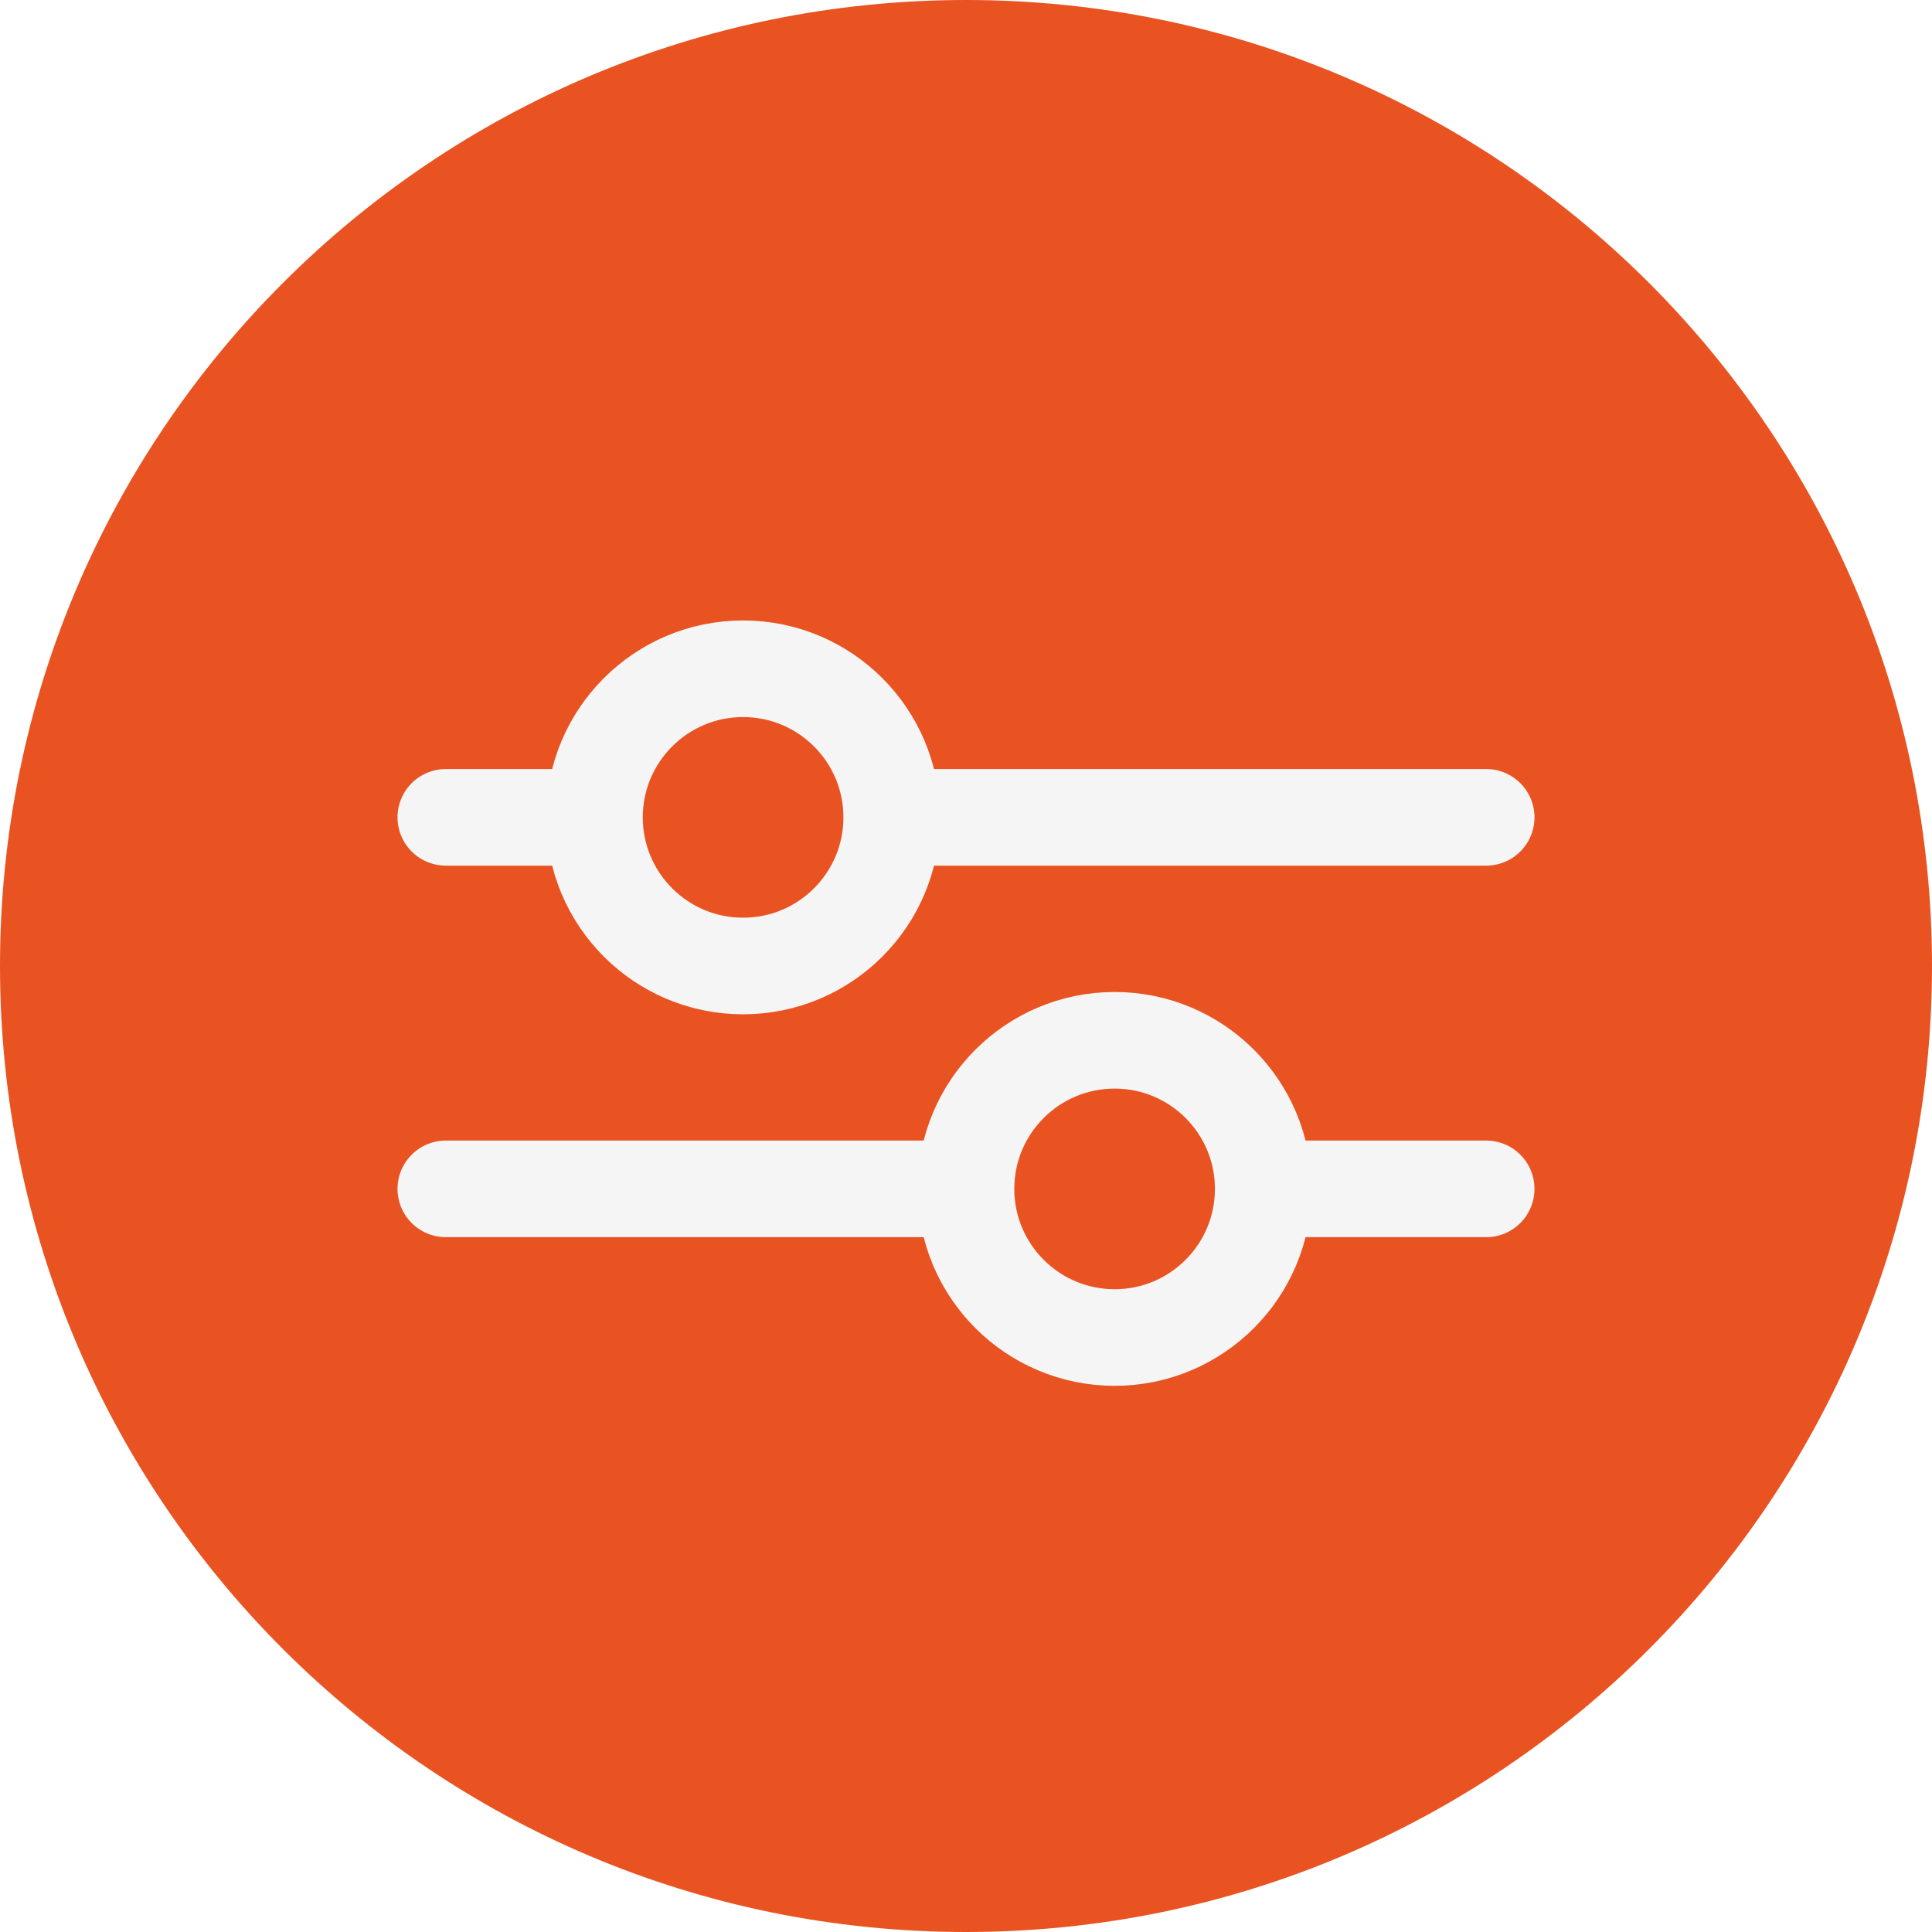
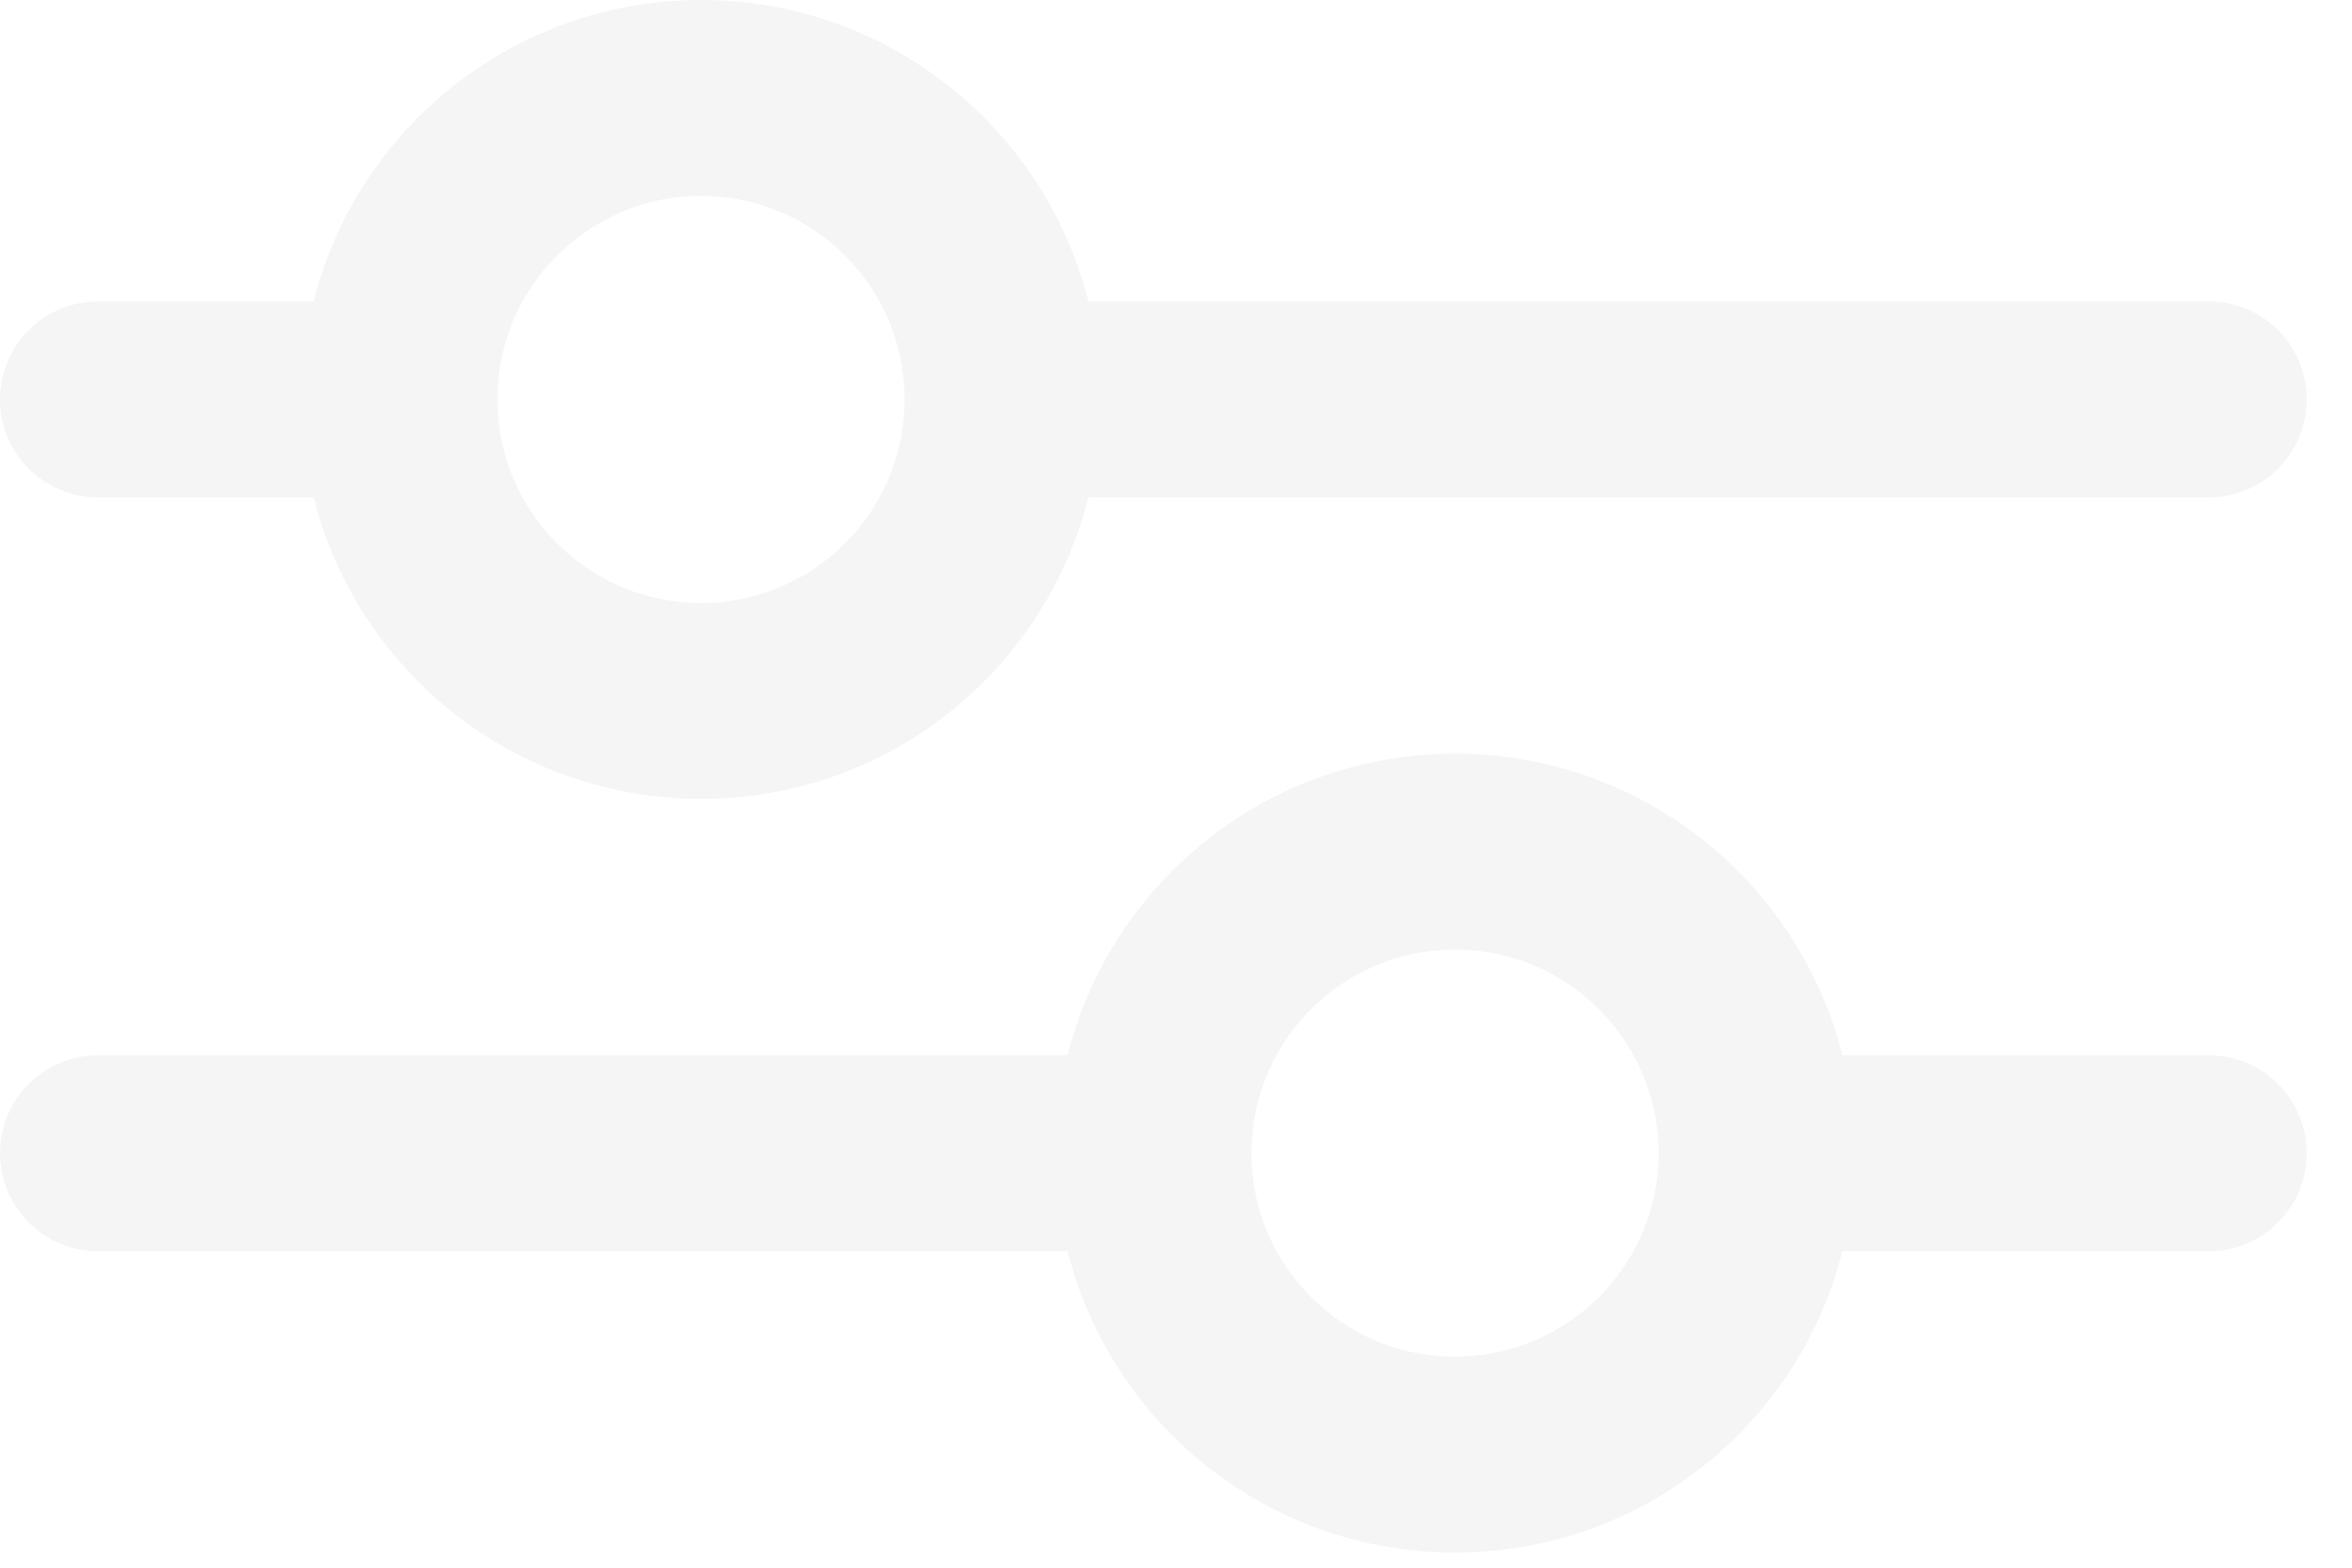
- <svg xmlns="http://www.w3.org/2000/svg" width="20" height="20" viewBox="0 0 20 20" fill="none">
-   <circle cx="10" cy="10" r="10" fill="#E95322" />
-   <path d="M9.231 8.461H15.385M9.231 8.461C9.231 9.311 8.542 10 7.692 10C6.843 10 6.154 9.311 6.154 8.461M9.231 8.461C9.231 7.612 8.542 6.923 7.692 6.923C6.843 6.923 6.154 7.612 6.154 8.461M4.615 8.461H6.154M13.077 12.307H15.385M13.077 12.307C13.077 13.157 12.388 13.846 11.539 13.846C10.689 13.846 10 13.157 10 12.307M13.077 12.307C13.077 11.458 12.388 10.769 11.539 10.769C10.689 10.769 10 11.458 10 12.307M4.615 12.307H10" stroke="#F5F5F5" stroke-linecap="round" stroke-linejoin="round" />
+ <svg xmlns="http://www.w3.org/2000/svg" width="12" height="8" viewBox="0 0 12 8" fill="none">
+   <path d="M5.115 2.038H11.269M5.115 2.038C5.115 2.888 4.427 3.577 3.577 3.577C2.727 3.577 2.038 2.888 2.038 2.038M5.115 2.038C5.115 1.189 4.427 0.5 3.577 0.5C2.727 0.5 2.038 1.189 2.038 2.038M0.5 2.038H2.038M8.962 5.885H11.269M8.962 5.885C8.962 6.734 8.273 7.423 7.423 7.423C6.573 7.423 5.885 6.734 5.885 5.885M8.962 5.885C8.962 5.035 8.273 4.346 7.423 4.346C6.573 4.346 5.885 5.035 5.885 5.885M0.5 5.885H5.885" stroke="#F5F5F5" stroke-linecap="round" stroke-linejoin="round" />
</svg>
